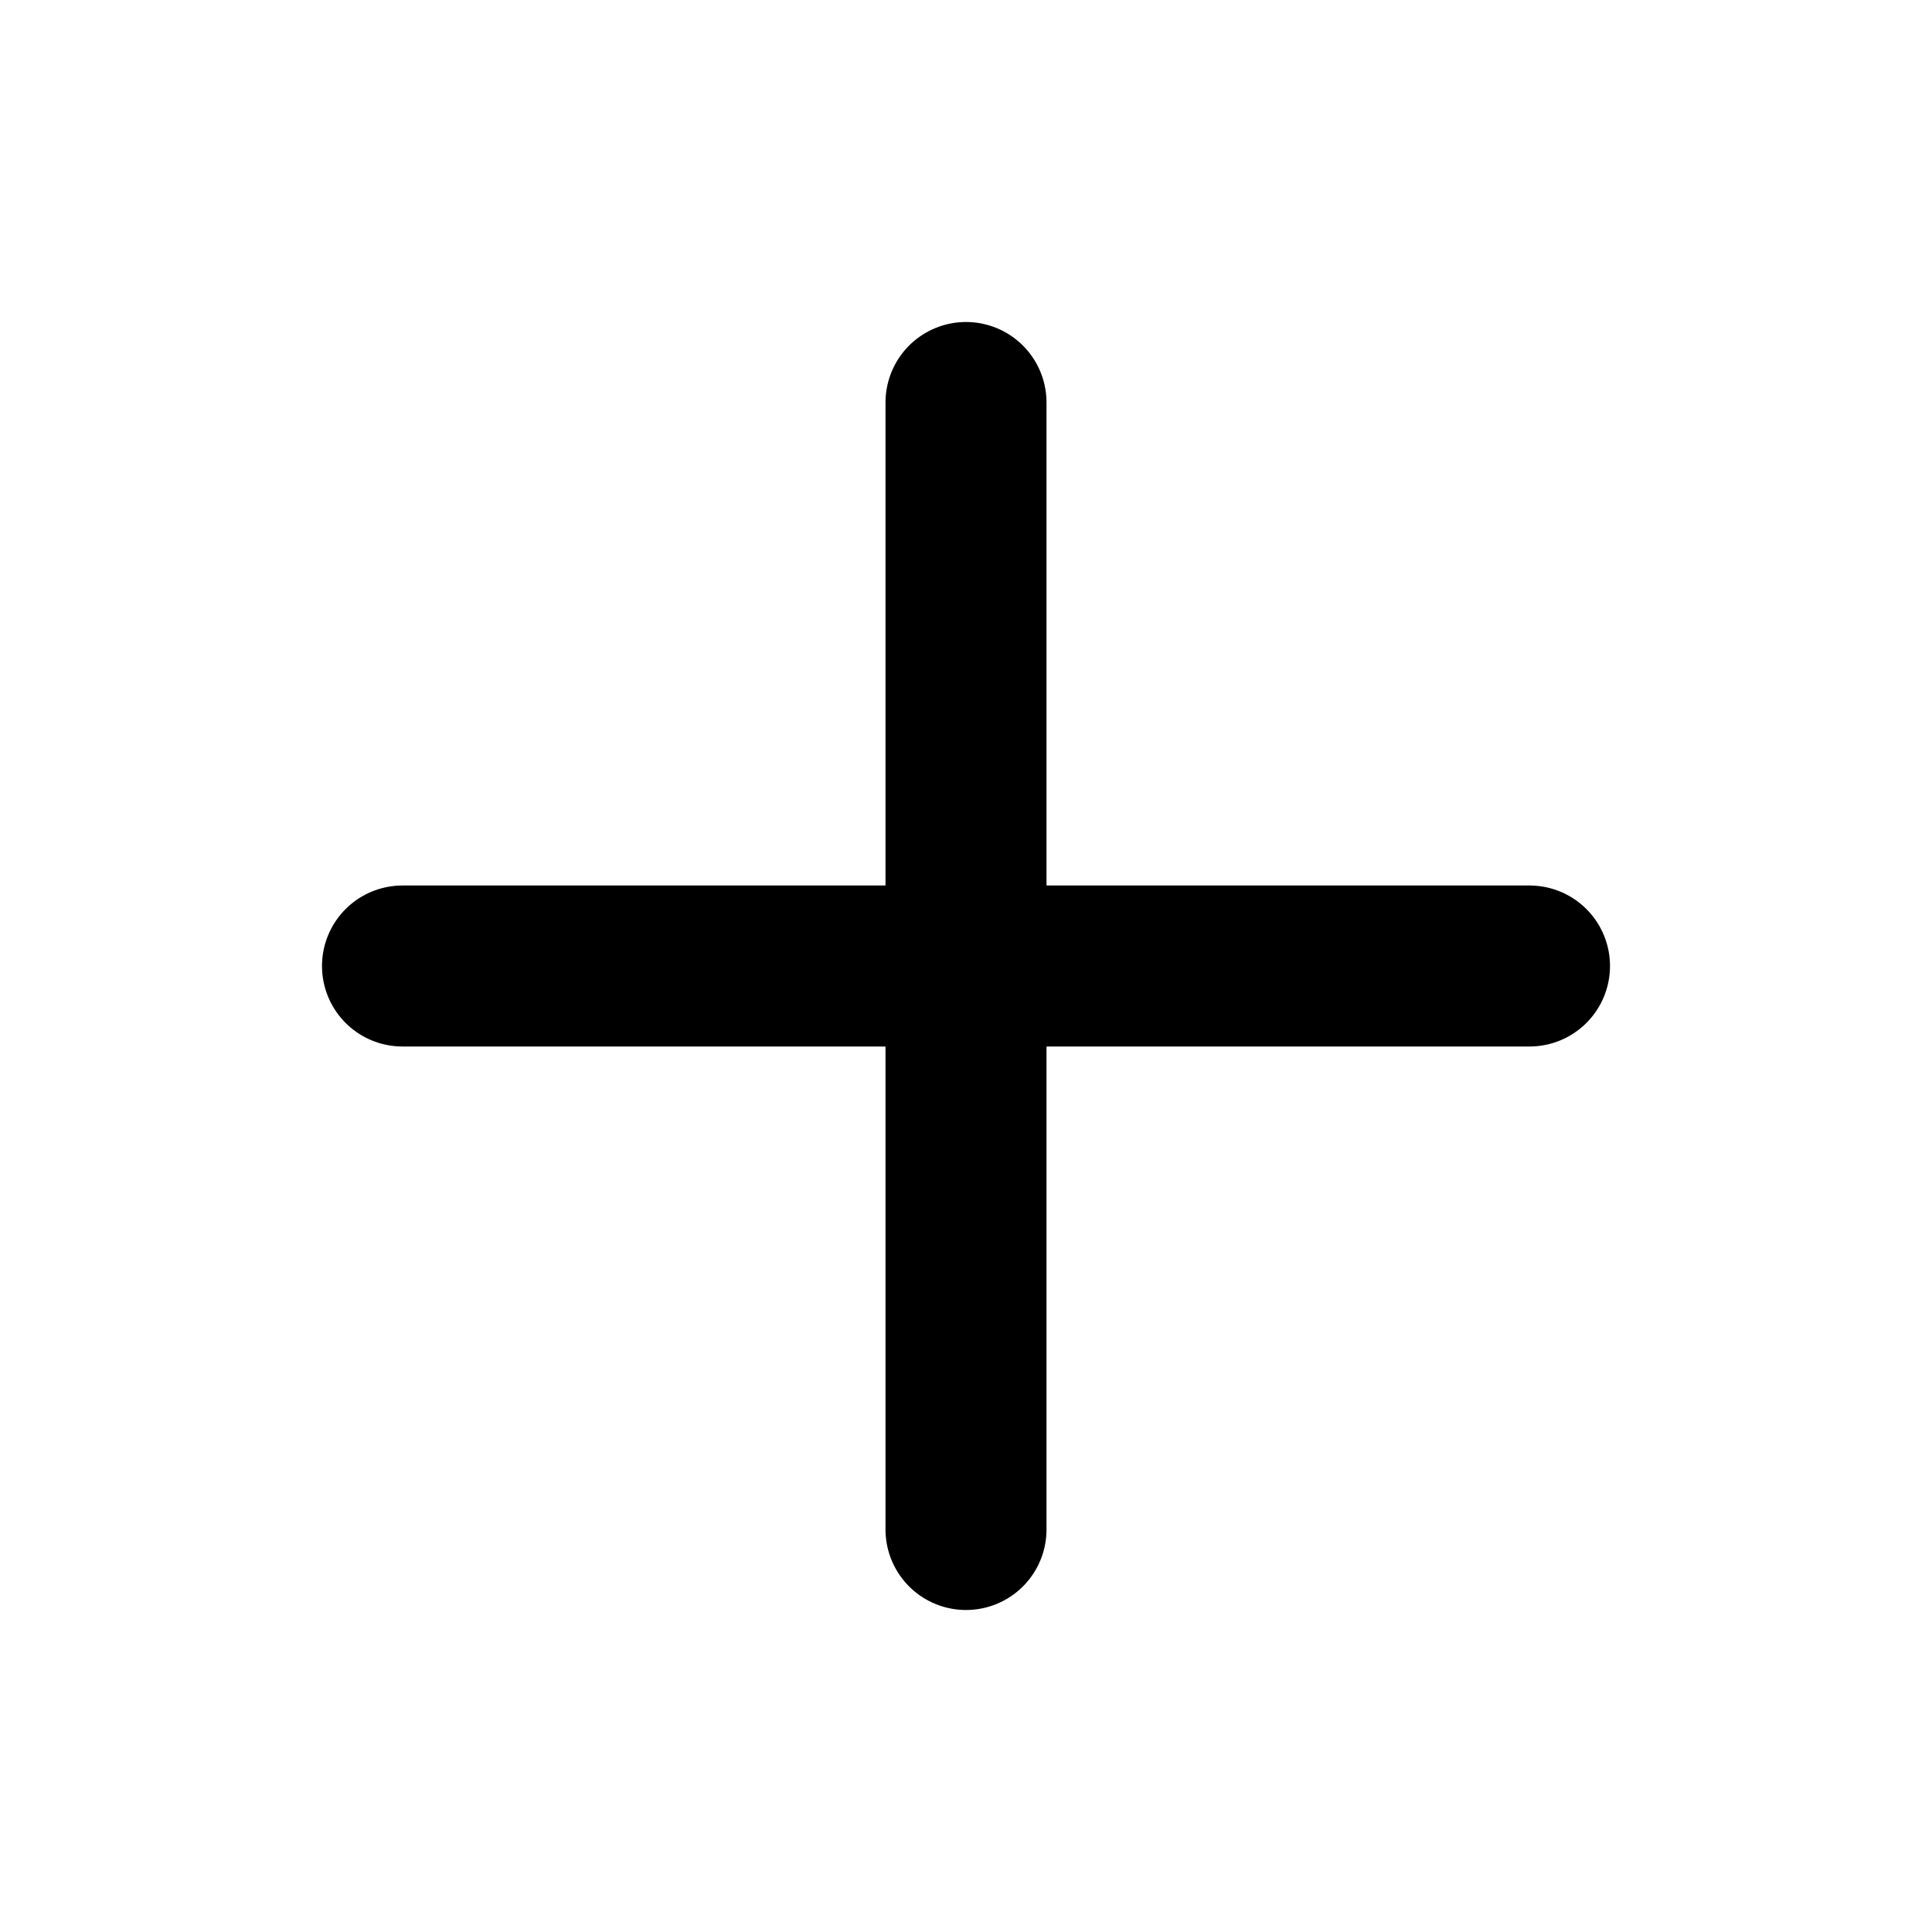
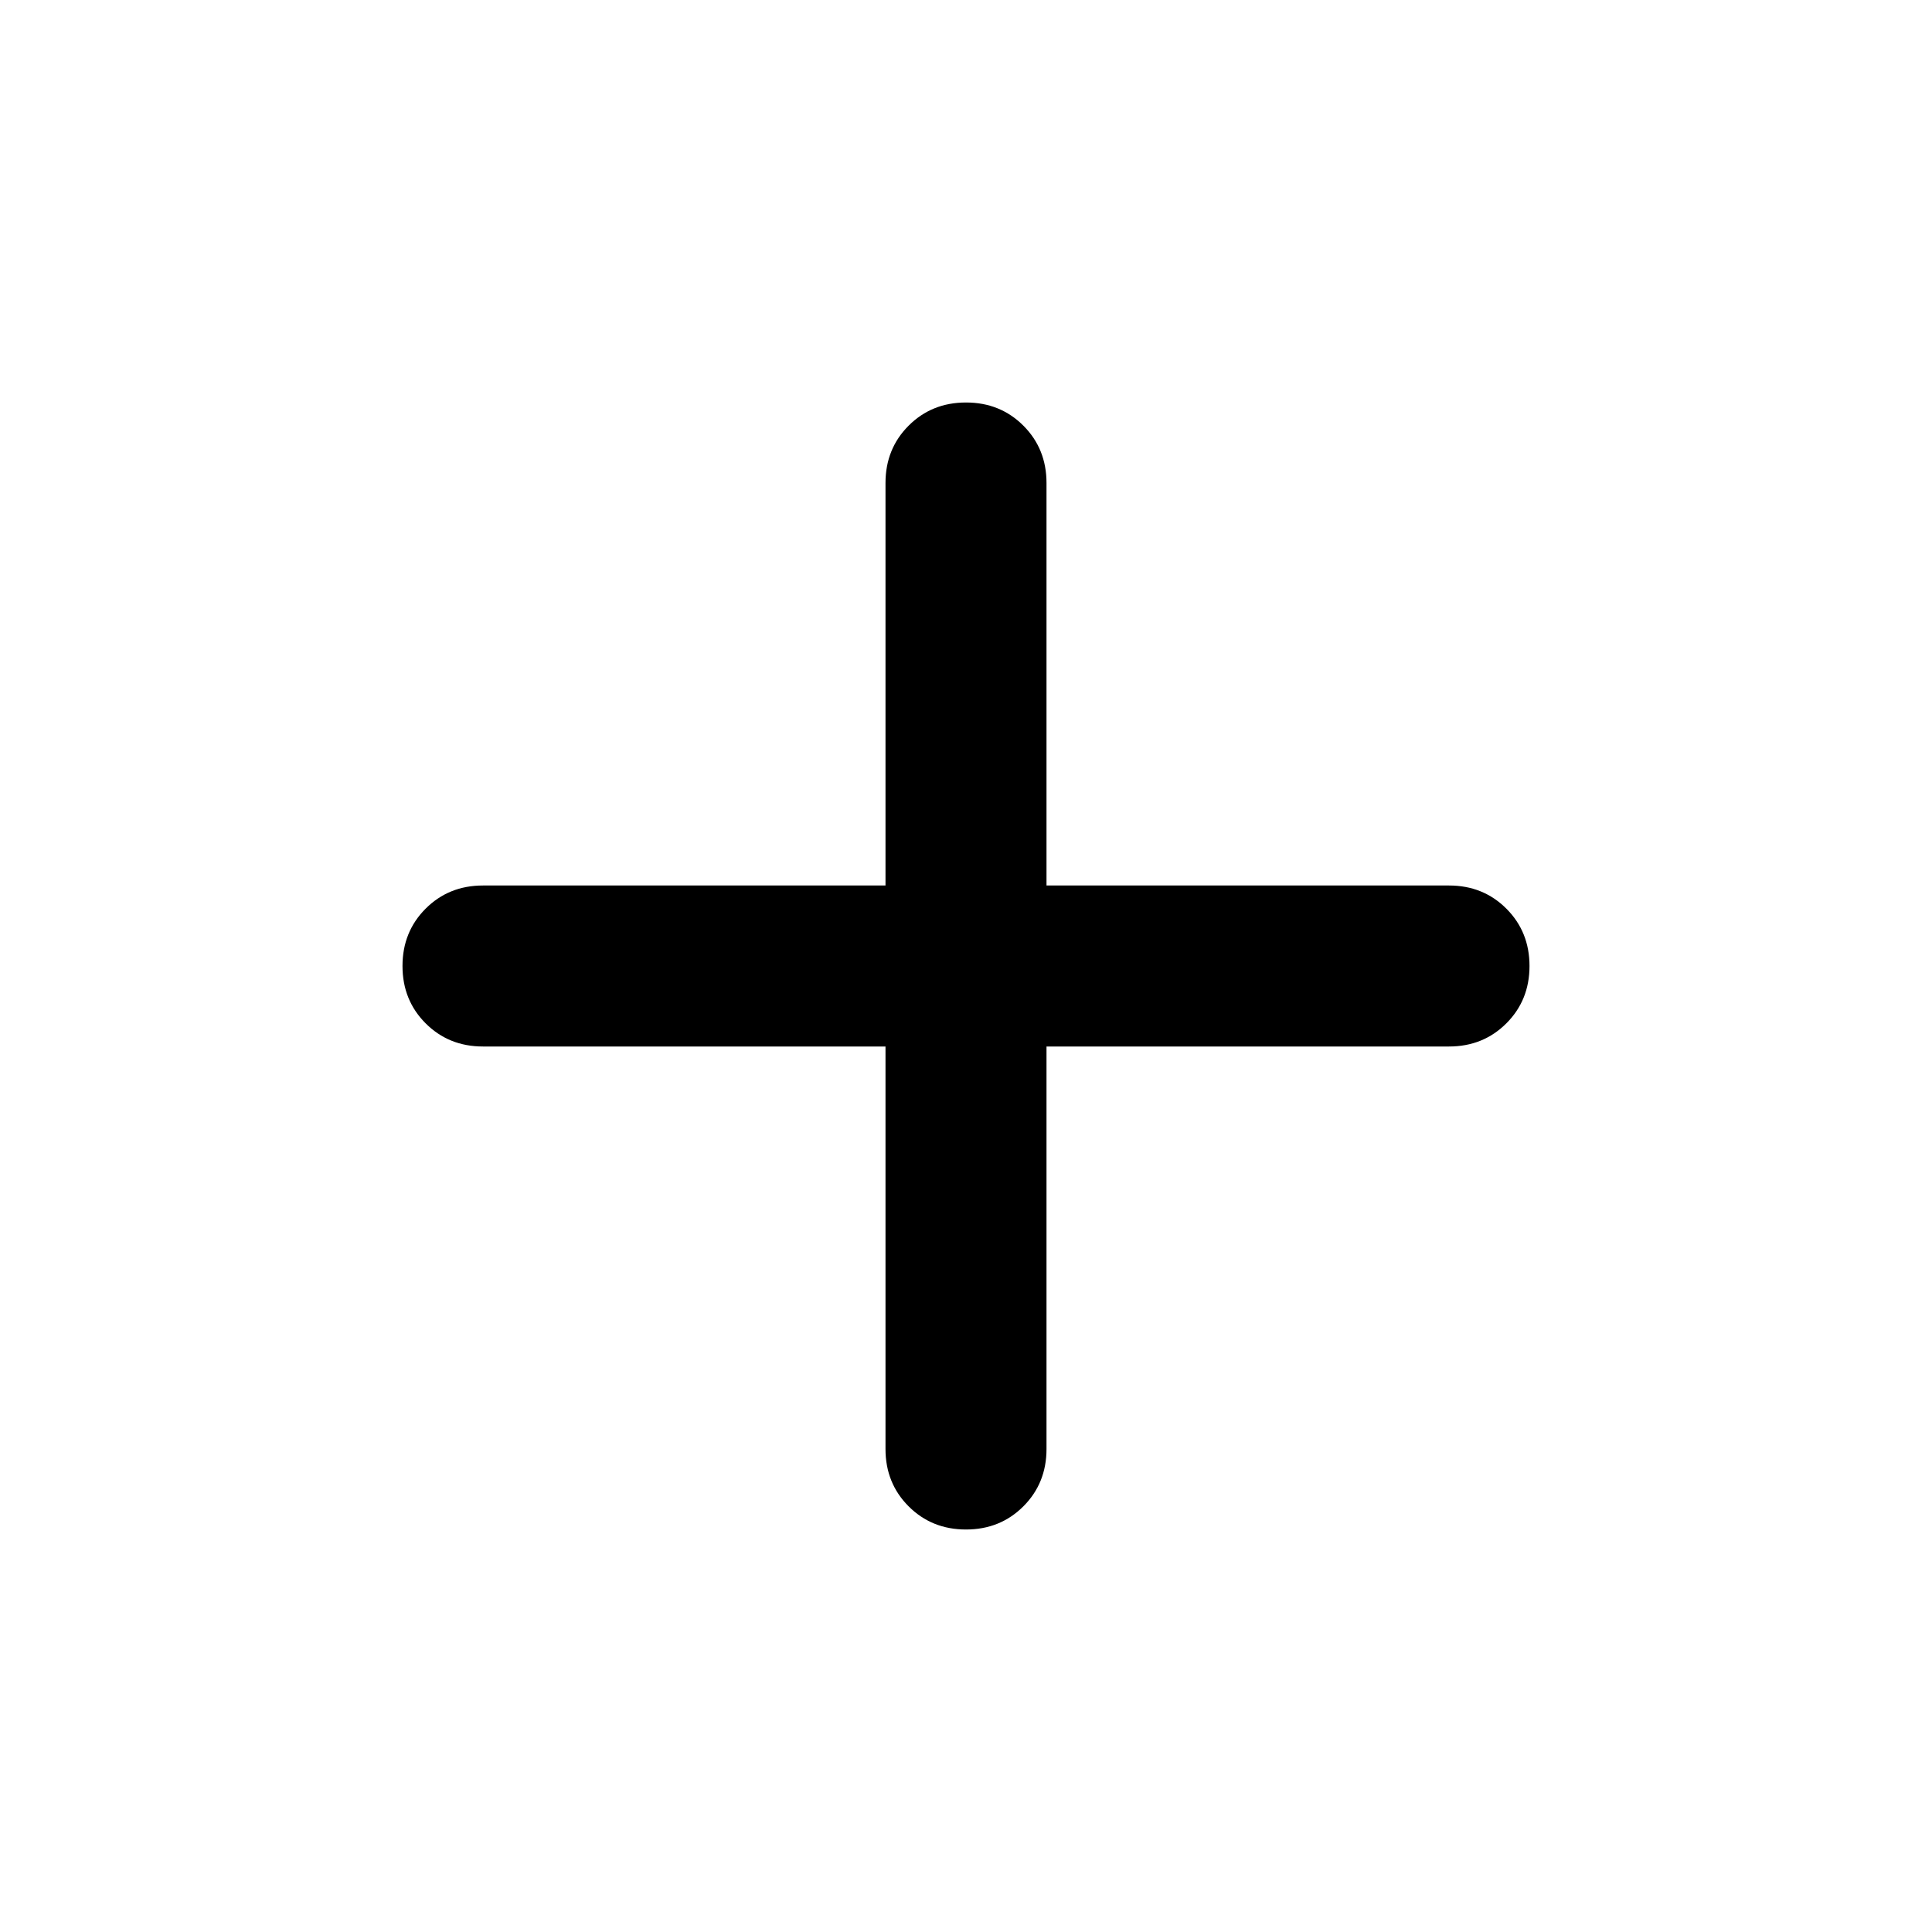
- <svg xmlns="http://www.w3.org/2000/svg" width="24" height="24" viewBox="0 0 24 24" fill="none" stroke="#000" stroke-width="2" stroke-linecap="round" stroke-linejoin="round">
-   <path d="M12 5l0 14" />
-   <path d="M5 12l14 0" />
+ <svg xmlns="http://www.w3.org/2000/svg" fill="currentColor" height="24" viewBox="0 -960 960 960" width="24">
+   <path d="M440-440H240q-17 0-28.5-11.5T200-480q0-17 11.5-28.5T240-520h200v-200q0-17 11.5-28.5T480-760q17 0 28.5 11.5T520-720v200h200q17 0 28.5 11.5T760-480q0 17-11.5 28.5T720-440H520v200q0 17-11.5 28.5T480-200q-17 0-28.5-11.5T440-240v-200Z" />
</svg>
